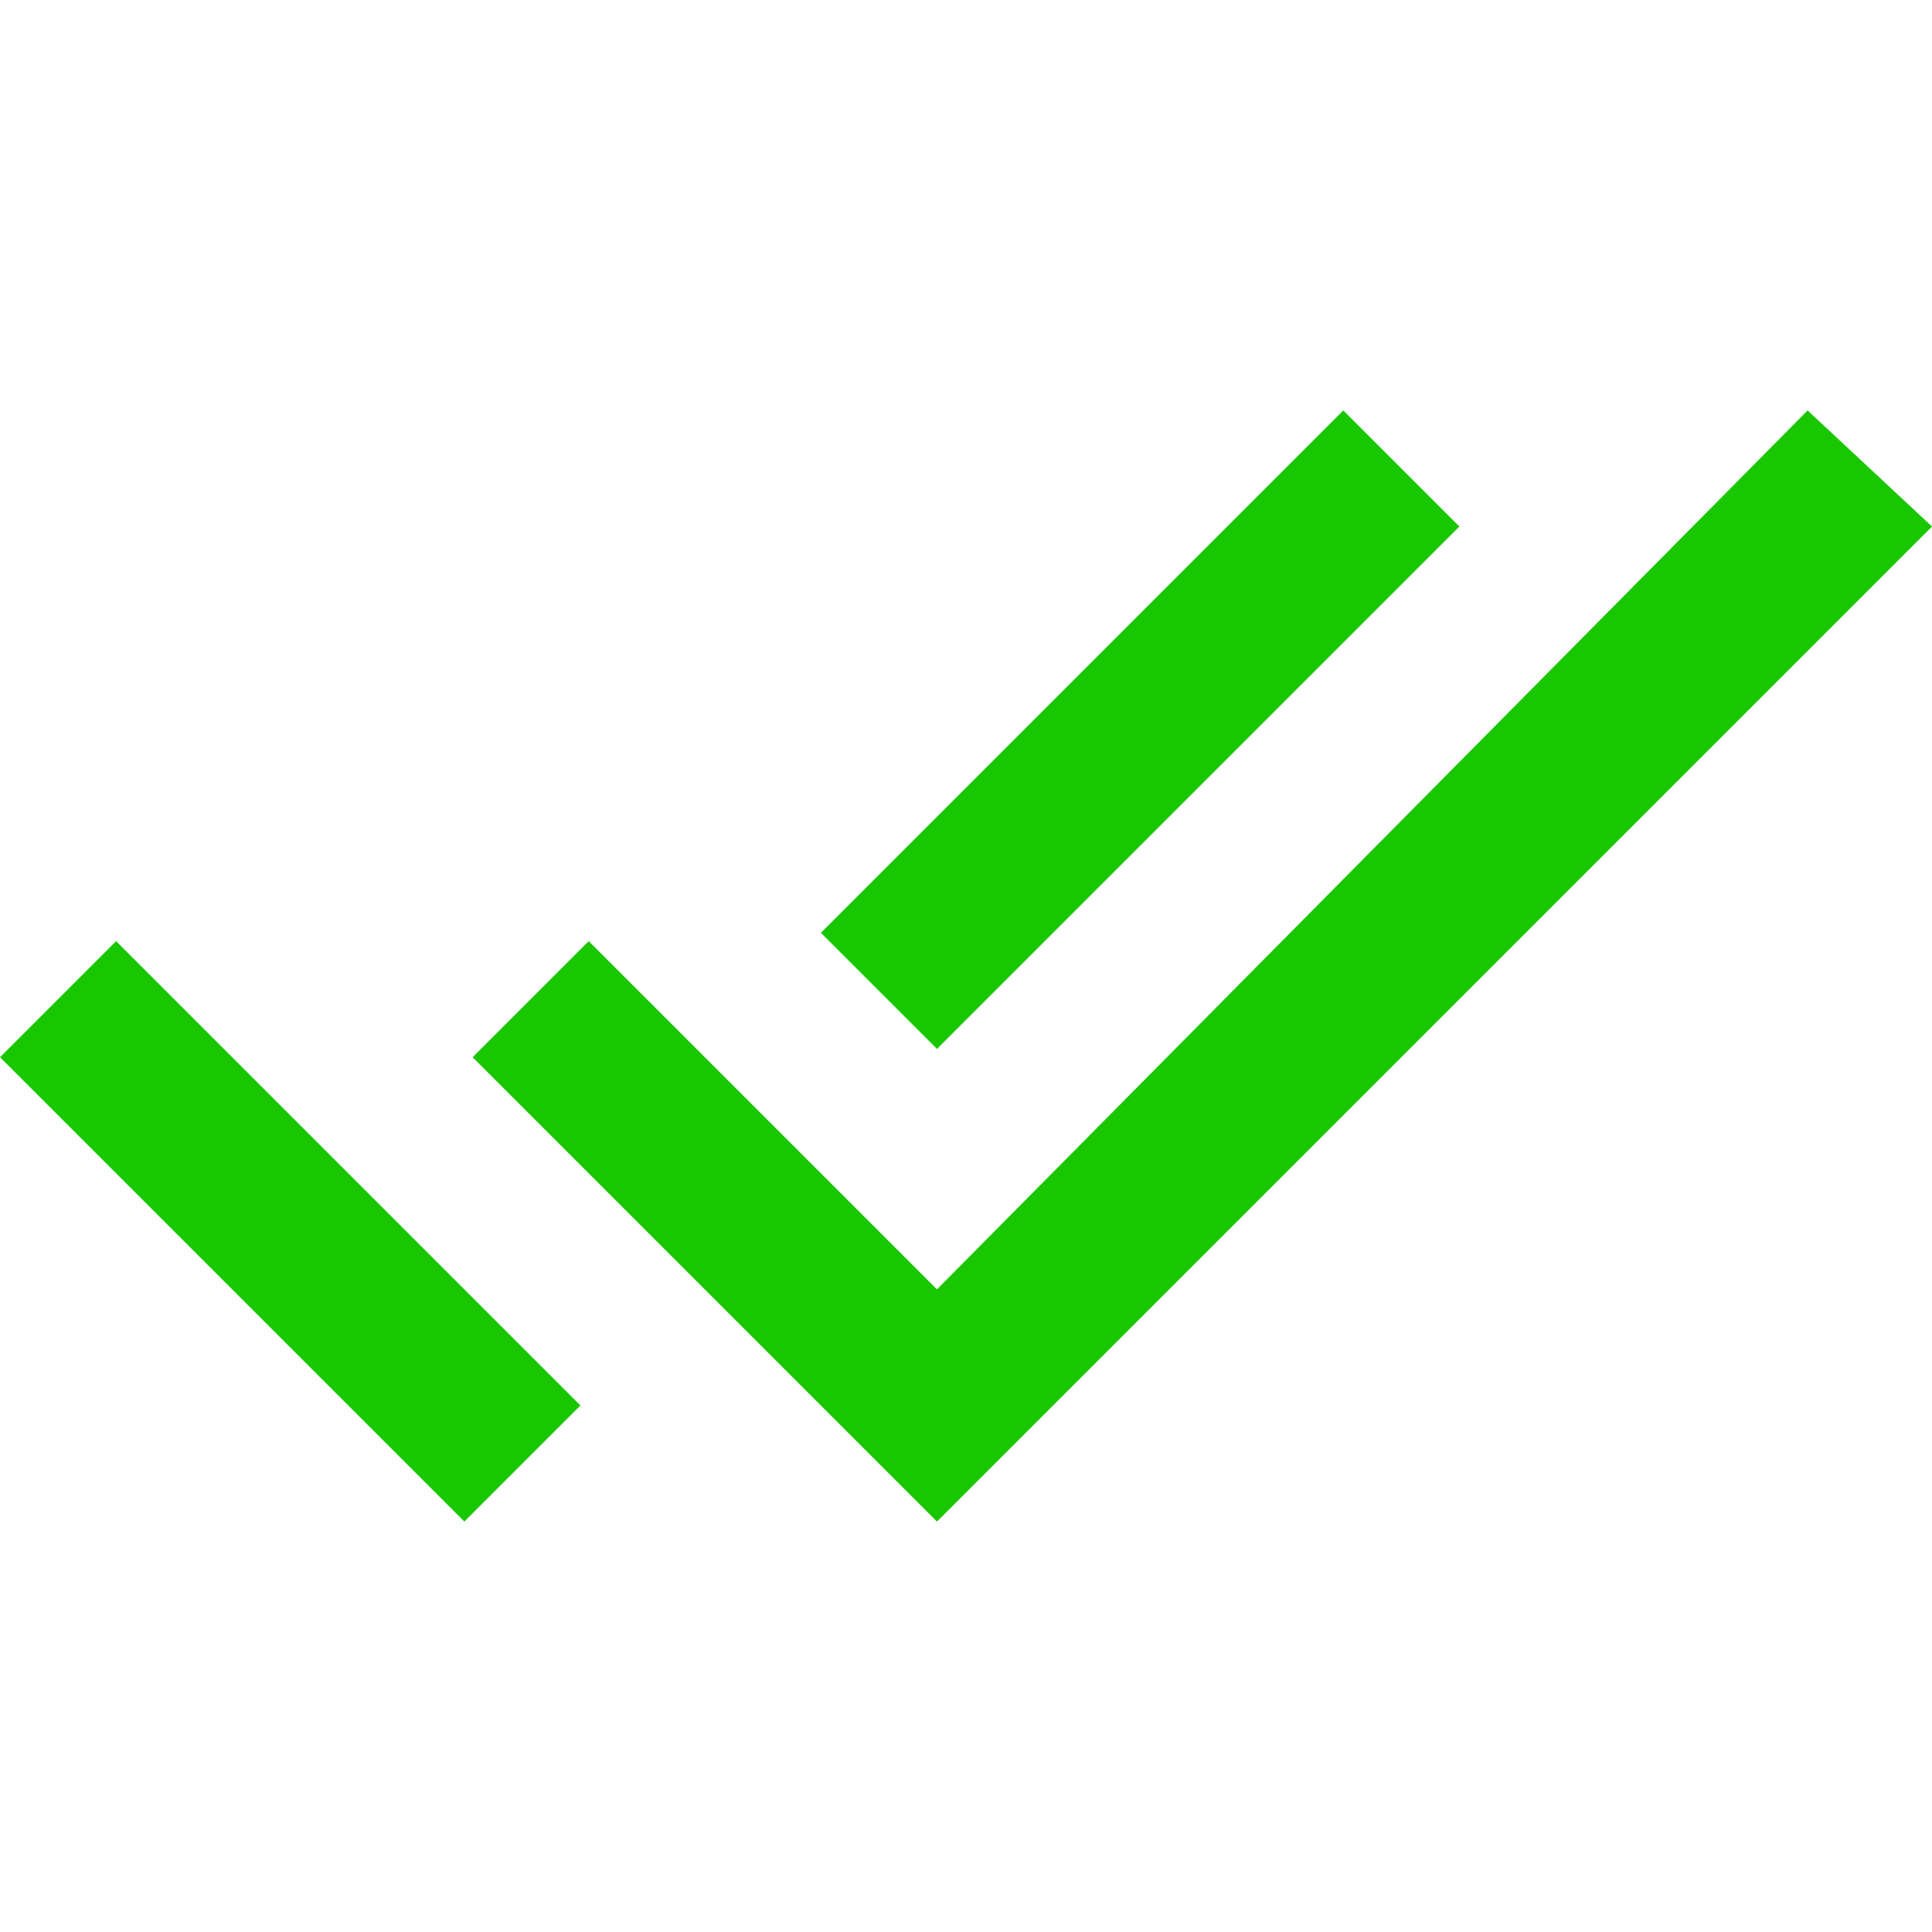
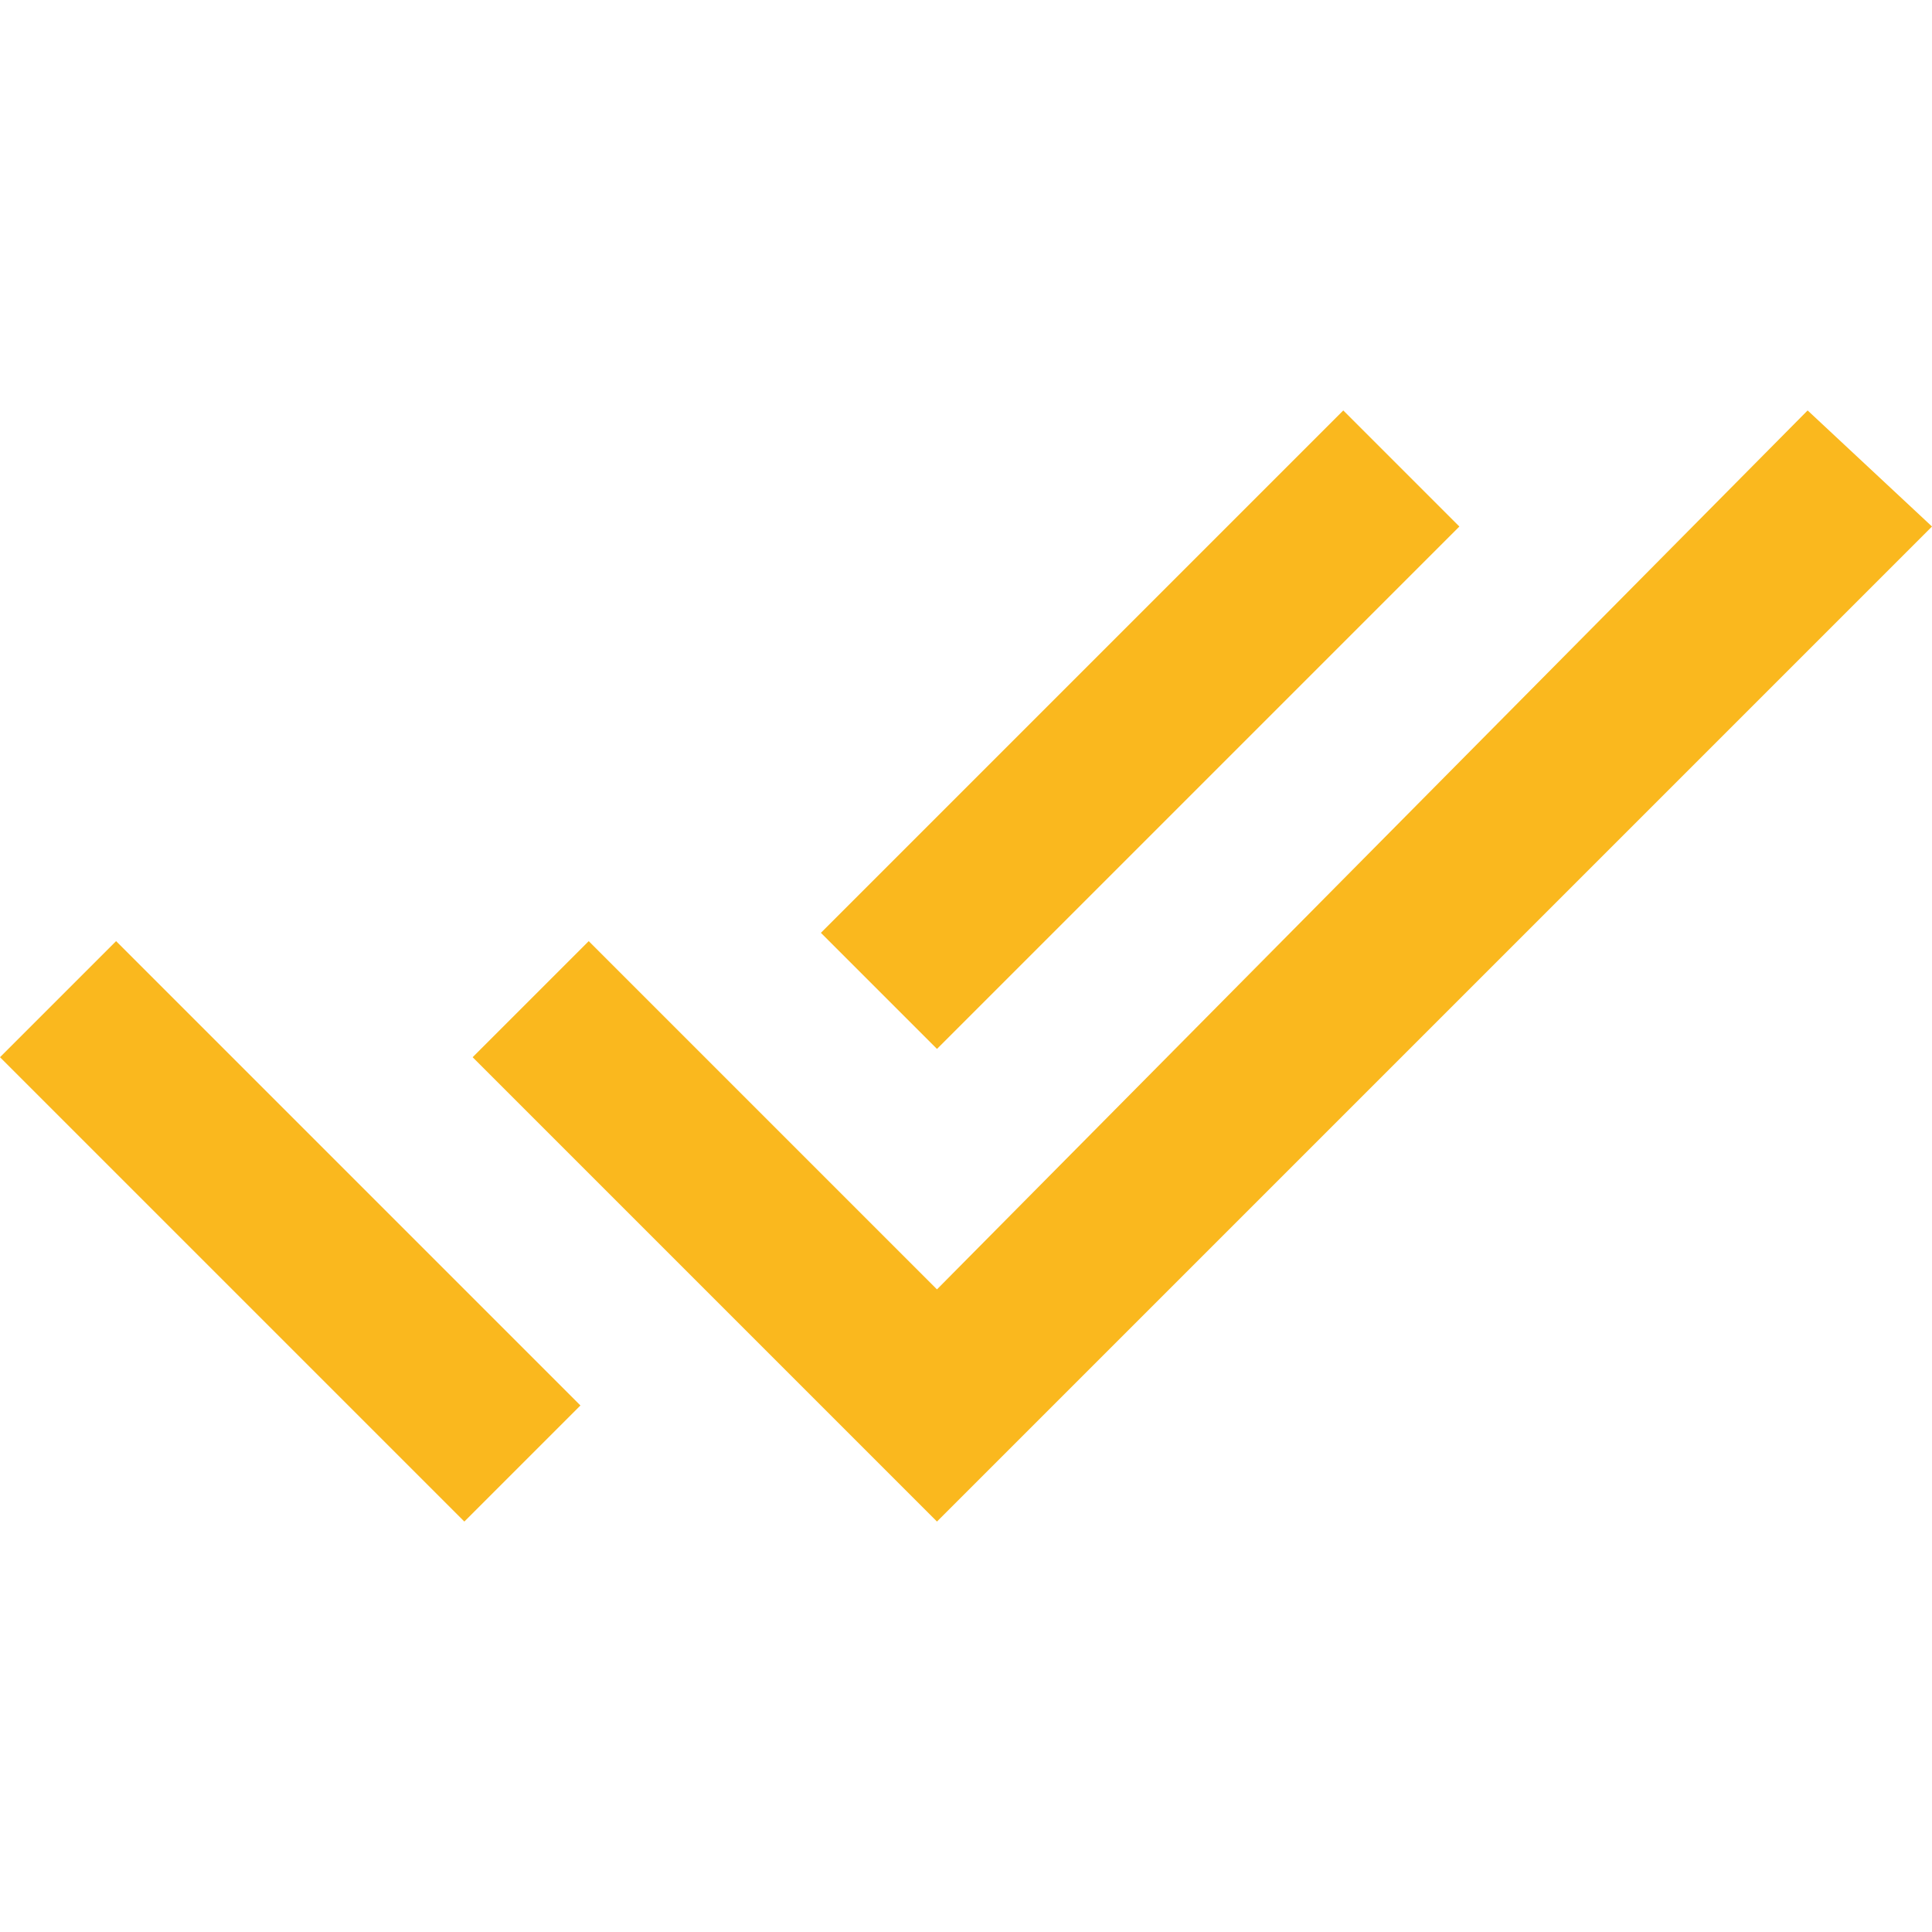
- <svg xmlns="http://www.w3.org/2000/svg" width="594.149" height="594.149" fill="#19c700">
+ <svg xmlns="http://www.w3.org/2000/svg" width="594.149" height="594.149" fill="#fab81e">
  <path d="M448.8 161.925l-35.7-35.7-160.65 160.65 35.7 35.7 160.65-160.65zm107.099-35.7l-267.75 270.3-107.1-107.1-35.7 35.7 142.8 142.8 306-306-38.25-35.7zM0 325.125l142.8 142.8 35.7-35.7-142.8-142.8-35.7 35.7z" />
</svg>
